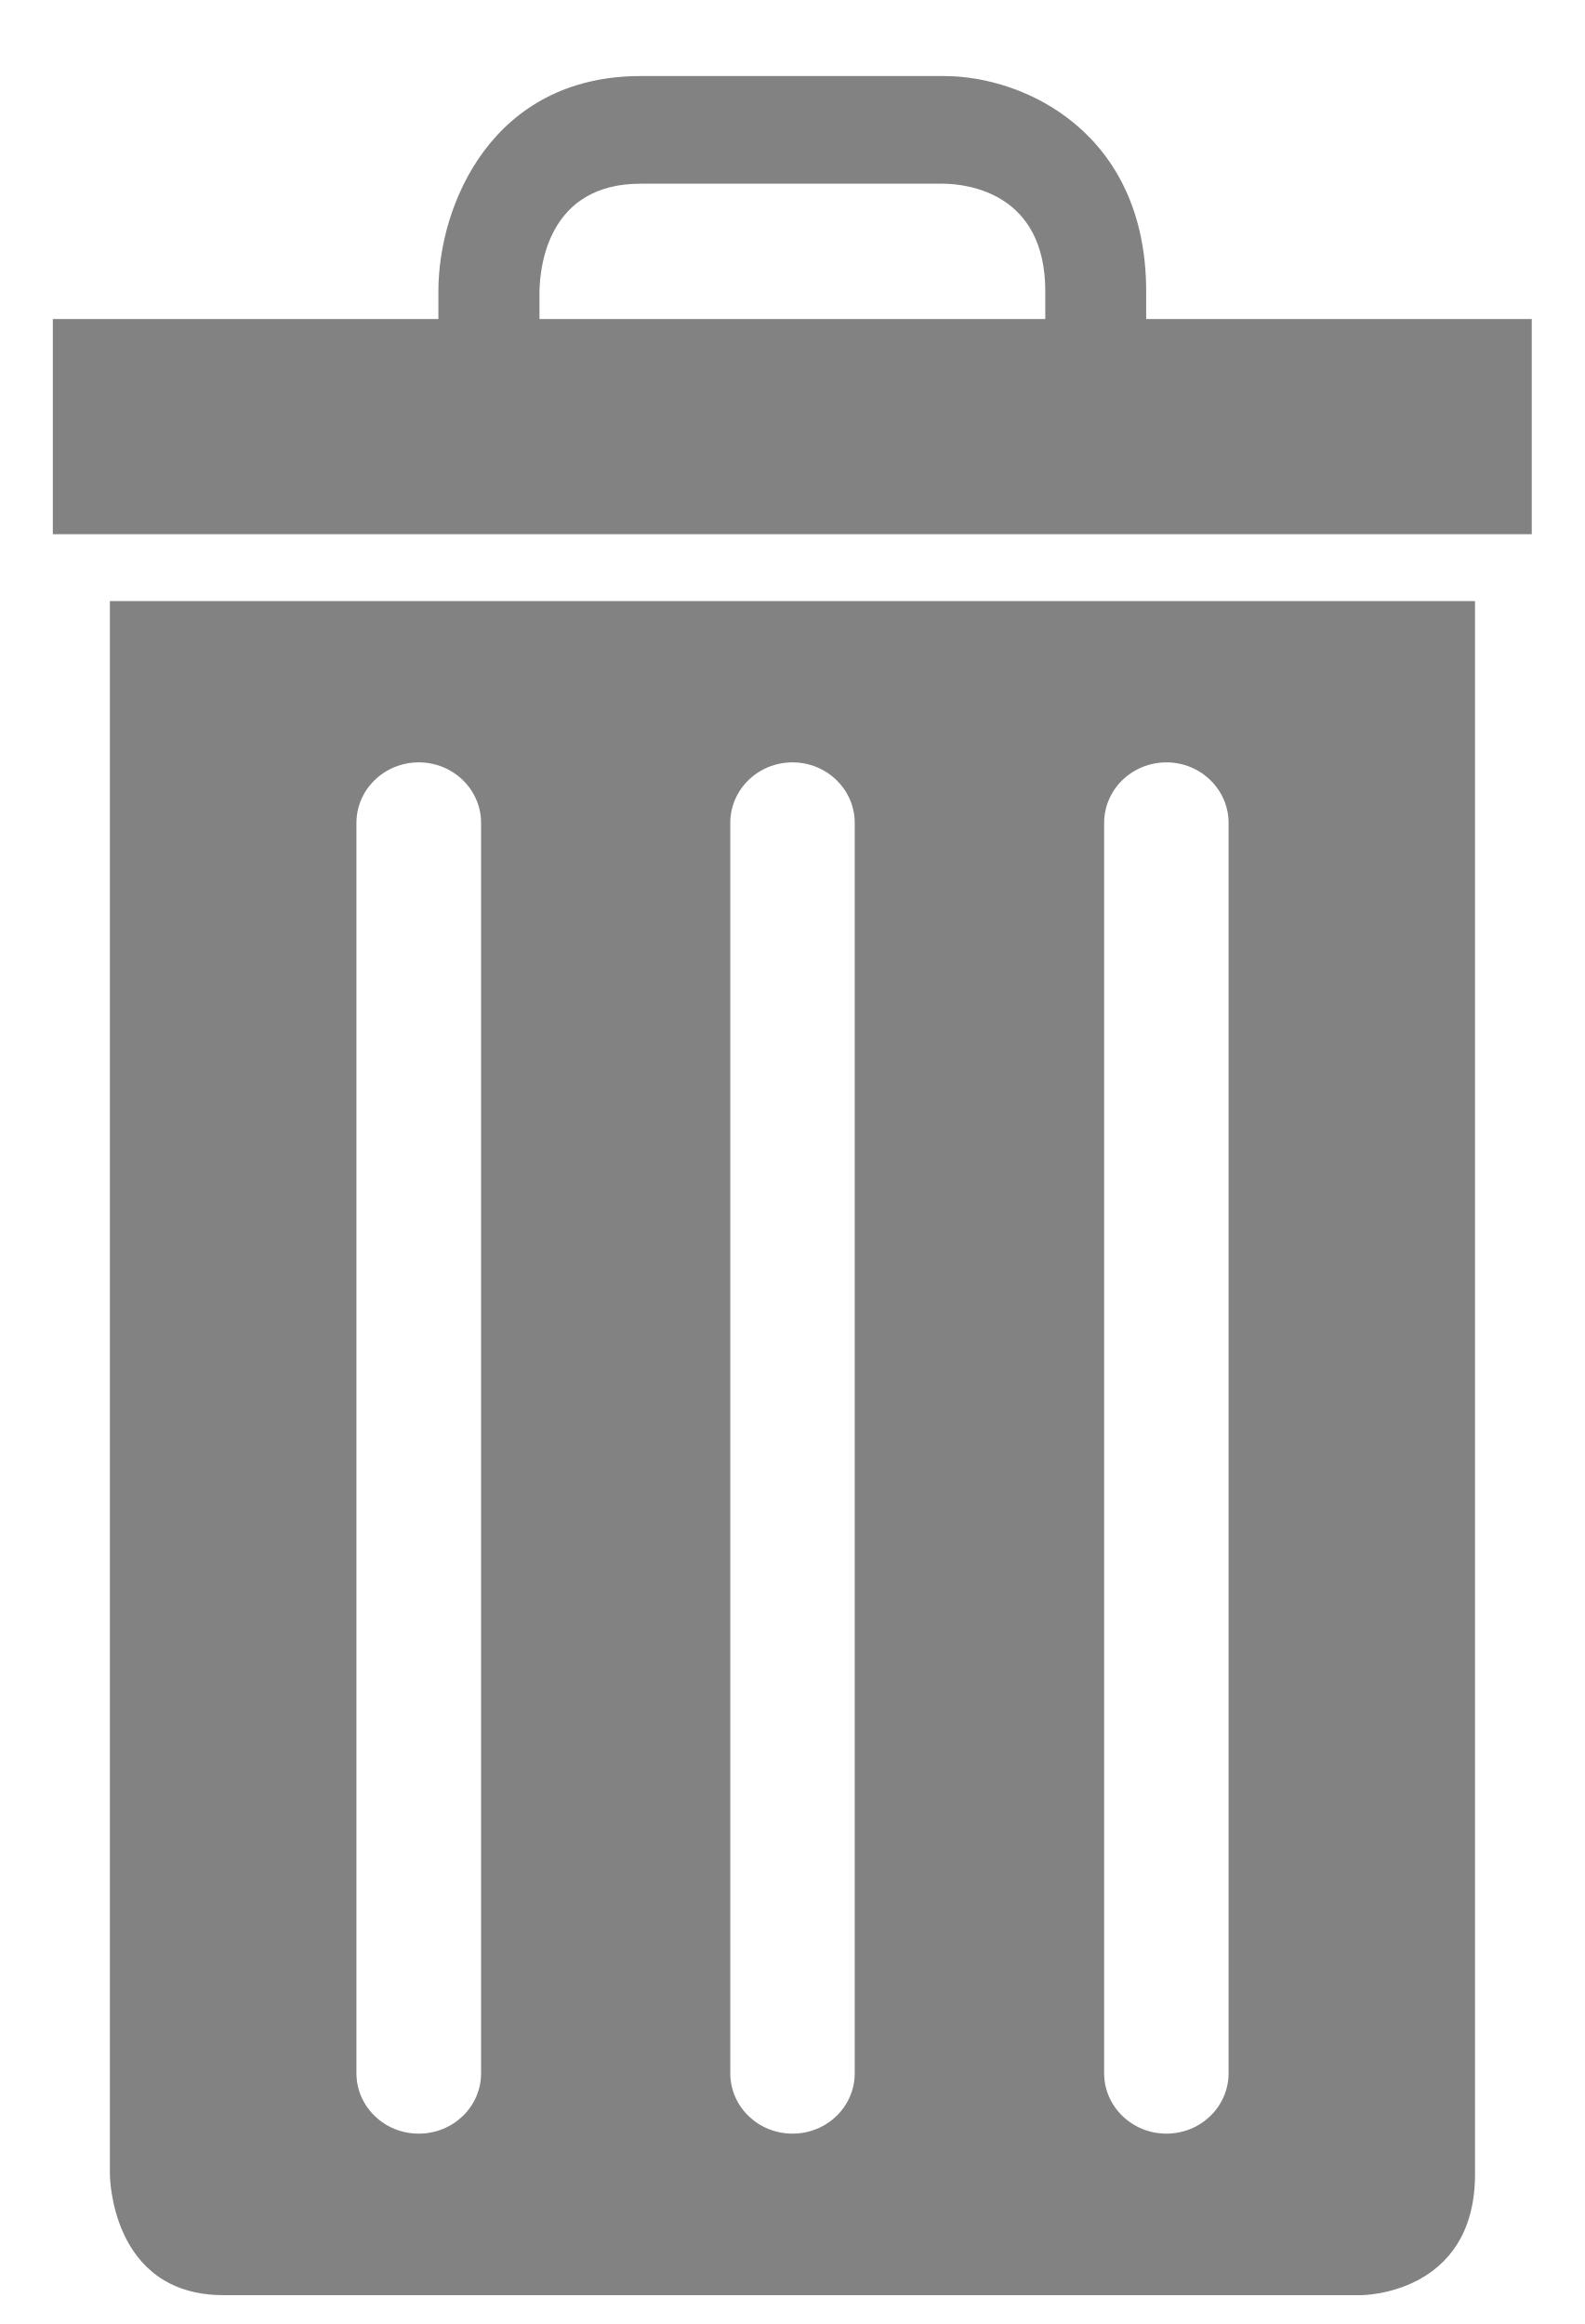
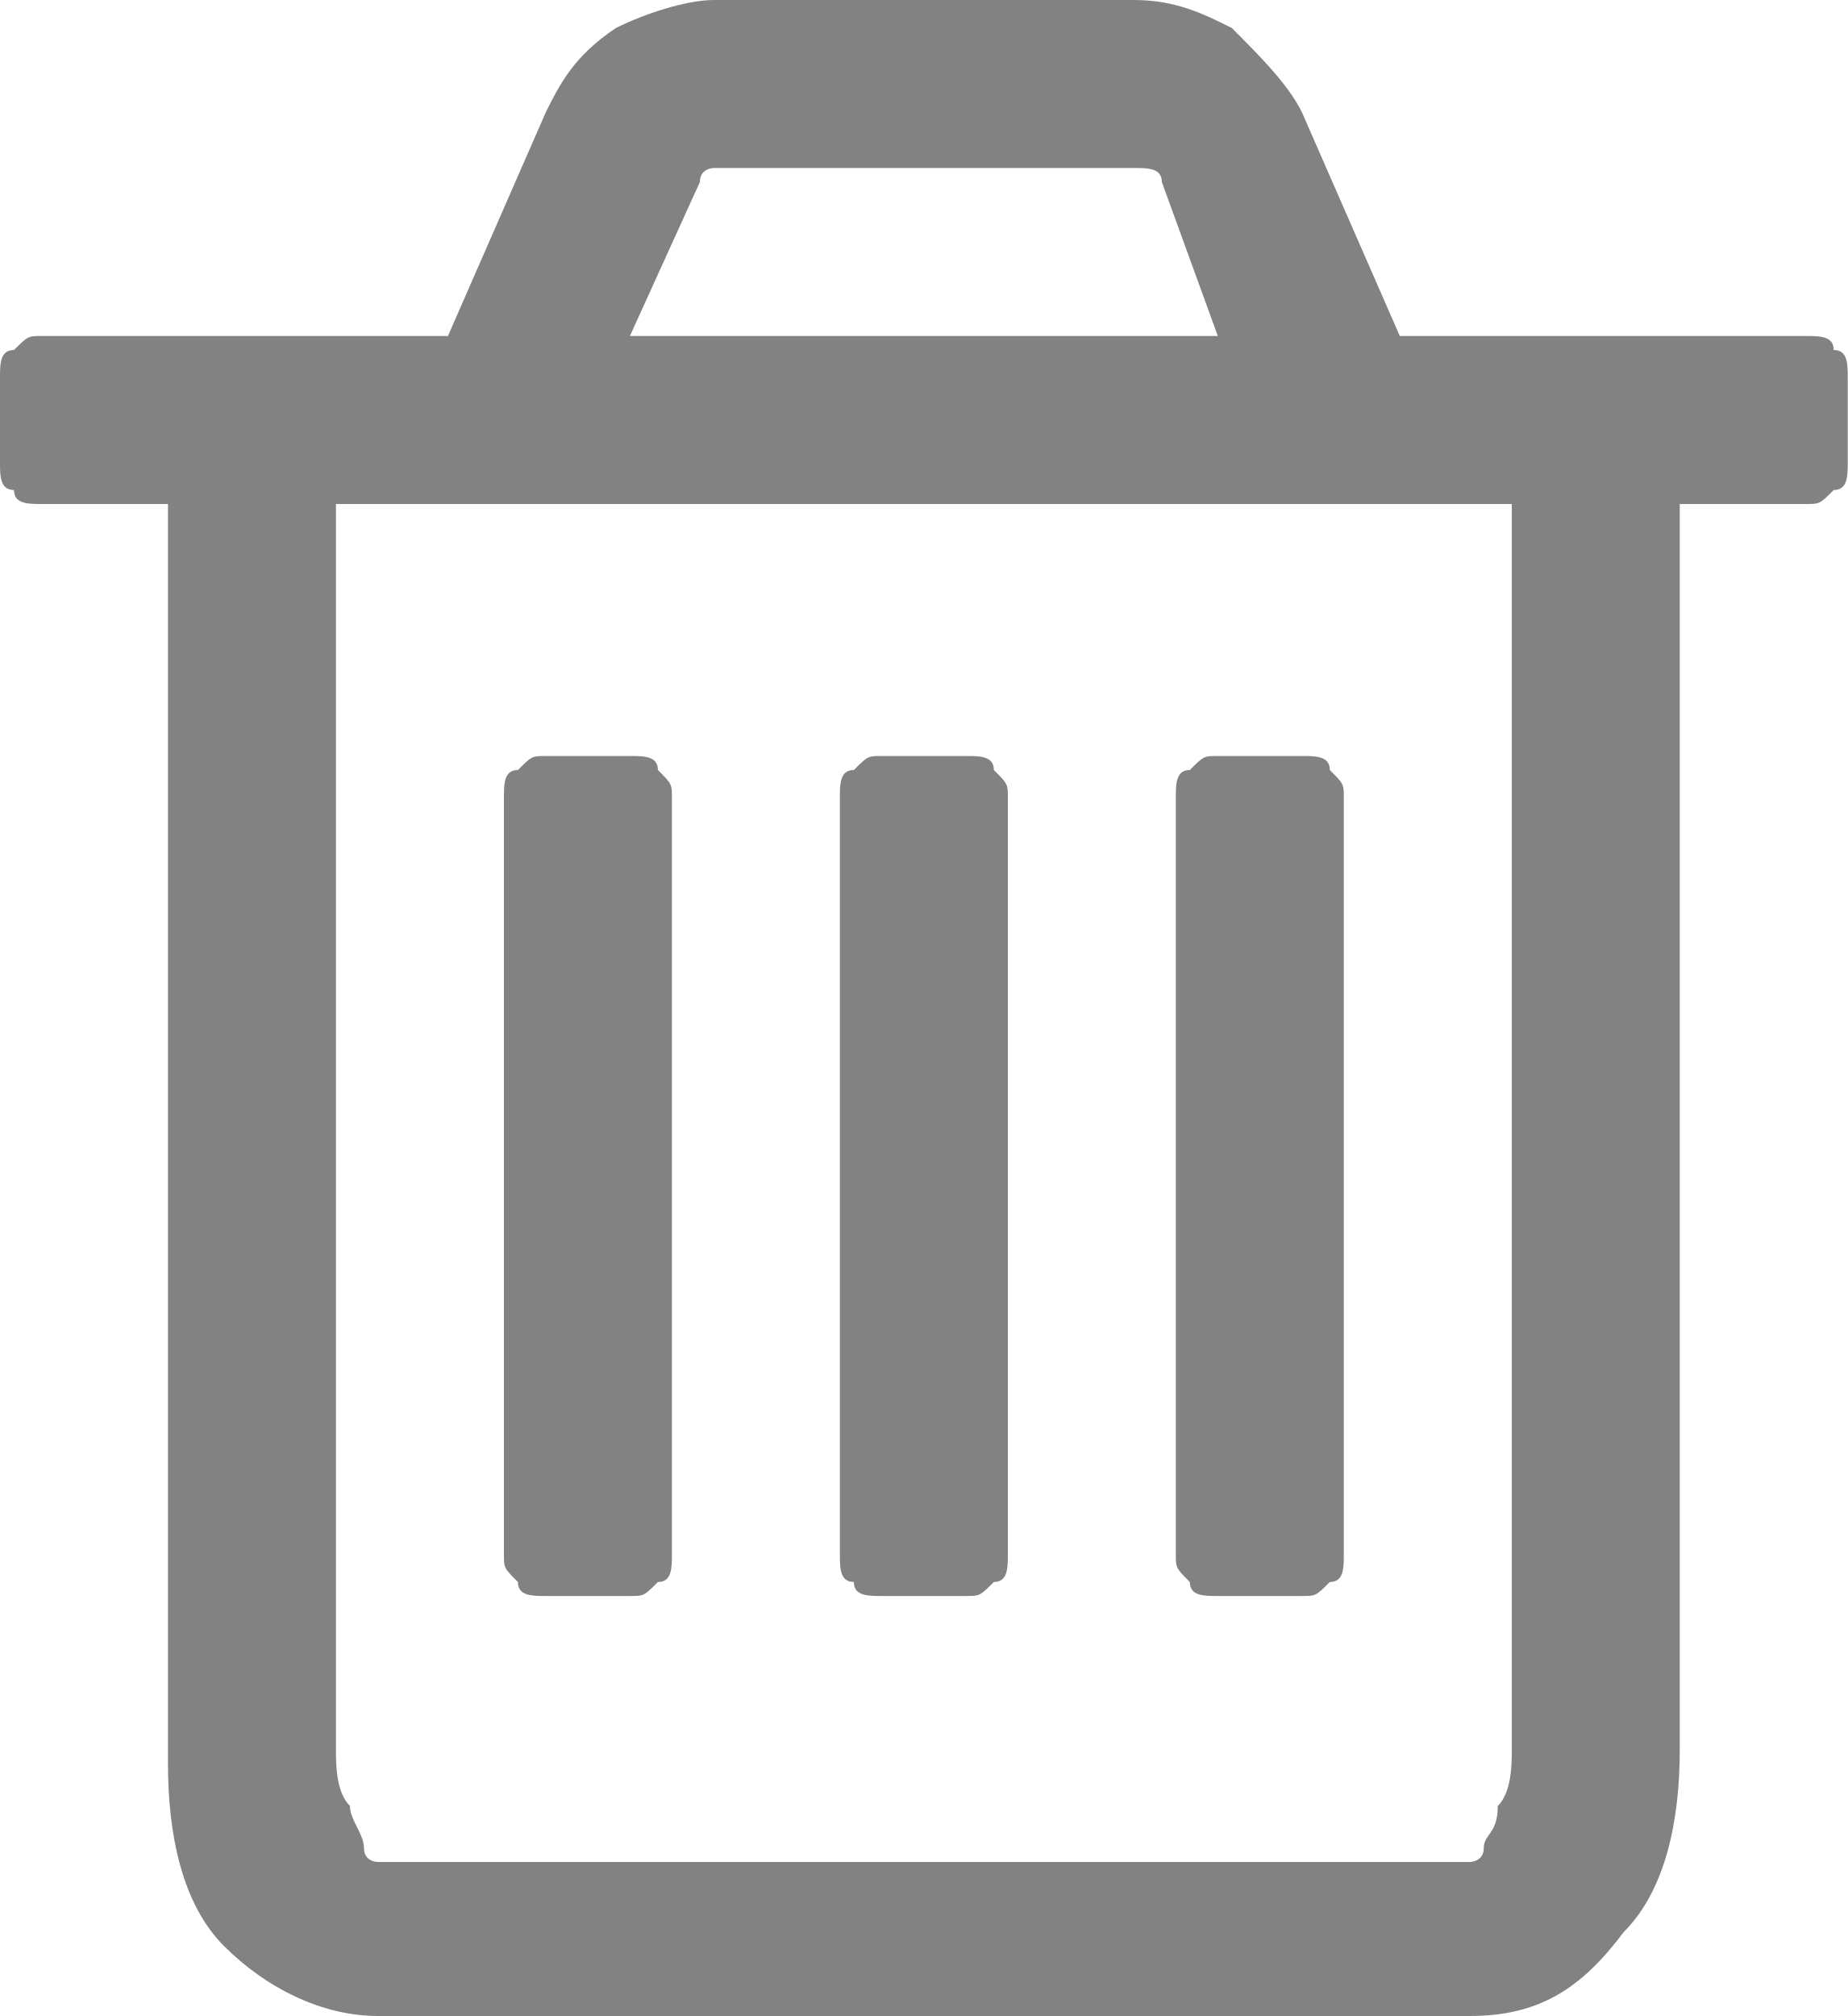
- <svg xmlns="http://www.w3.org/2000/svg" xmlns:xlink="http://www.w3.org/1999/xlink" width="15" height="22" viewBox="0 0 15 22" version="1.1">
-   <g id="Canvas" transform="translate(-3786 1358)">
-     <g id="icon_trash_01" style="mix-blend-mode:normal;">
-       <g id="Vector" style="mix-blend-mode:normal;">
-         <use xlink:href="#path0_fill" transform="translate(3786.5 -1354.98)" fill="#828282" style="mix-blend-mode:normal;" />
-       </g>
-       <g id="Group" style="mix-blend-mode:normal;">
-         <g id="Vector" style="mix-blend-mode:normal;">
-           <use xlink:href="#path1_fill" transform="translate(3790.15 -1357.28)" fill="#828282" style="mix-blend-mode:normal;" />
-         </g>
-       </g>
-       <g id="Vector" style="mix-blend-mode:normal;">
-         <use xlink:href="#path2_fill" transform="translate(3787.04 -1352.31)" fill="#828282" style="mix-blend-mode:normal;" />
-       </g>
-     </g>
-   </g>
-   <defs>
-     <path id="path0_fill" d="M 14 0L 0 0L 0 2.037L 14 2.037L 14 0Z" />
-     <path id="path1_fill" d="M 6.7 3.564L 5.745 3.564L 5.745 2.037C 5.745 1.106 5.009 1.022 4.783 1.019L 1.914 1.019C 1.039 1.019 0.961 1.801 0.957 2.04L 0.957 3.564L -5.51143e-08 3.564L -5.51143e-08 2.037C -5.51143e-08 1.219 0.509 -1.91637e-08 1.914 -1.91637e-08L 4.787 -1.91637e-08C 5.556 -1.91637e-08 6.7 0.541 6.7 2.037L 6.7 3.564Z" />
-     <path id="path2_fill" d="M 2.62853e-07 -1.80364e-08L 2.62853e-07 14.891C 2.62853e-07 14.891 1.32486e-07 16.037 1.077 16.037L 11.846 16.037C 11.846 16.037 12.923 16.037 12.923 14.891L 12.923 -1.80364e-08L 2.62853e-07 -1.80364e-08ZM 3.514 13.936C 3.514 14.253 3.25 14.508 2.924 14.508C 2.598 14.508 2.334 14.252 2.334 13.936L 2.334 2.1C 2.334 1.784 2.598 1.527 2.924 1.527C 3.25 1.527 3.514 1.784 3.514 2.1L 3.514 13.936ZM 7.051 13.936C 7.051 14.253 6.787 14.508 6.462 14.508C 6.136 14.508 5.873 14.252 5.873 13.936L 5.873 2.1C 5.873 1.784 6.136 1.527 6.462 1.527C 6.787 1.527 7.051 1.784 7.051 2.1L 7.051 13.936ZM 10.59 13.936C 10.59 14.253 10.326 14.508 10.002 14.508C 9.676 14.508 9.412 14.252 9.412 13.936L 9.412 2.1C 9.412 1.784 9.676 1.527 10.002 1.527C 10.326 1.527 10.59 1.784 10.59 2.1L 10.59 13.936Z" />
-   </defs>
+ <svg xmlns="http://www.w3.org/2000/svg" version="1.1" id="Layer_1" x="0px" y="0px" viewBox="0 0 13.2 14.4" style="enable-background:new 0 0 13.2 14.4;" xml:space="preserve">
+   <style type="text/css">
+ 	.st0{fill:#828282;}
+ </style>
+   <path class="st0" d="M13.2,2.7v0.6c0,0.1,0,0.2-0.1,0.2c-0.1,0.1-0.1,0.1-0.2,0.1H12v8.9c0,0.5-0.1,1-0.4,1.3  c-0.3,0.4-0.6,0.6-1.1,0.6H2.7c-0.4,0-0.8-0.2-1.1-0.5s-0.4-0.8-0.4-1.3V3.6H0.3c-0.1,0-0.2,0-0.2-0.1C0,3.5,0,3.4,0,3.3V2.7  c0-0.1,0-0.2,0.1-0.2c0.1-0.1,0.1-0.1,0.2-0.1h2.9l0.7-1.6C4,0.6,4.1,0.4,4.4,0.2C4.6,0.1,4.9,0,5.1,0h3c0.3,0,0.5,0.1,0.7,0.2  c0.2,0.2,0.4,0.4,0.5,0.6L10,2.4h2.9c0.1,0,0.2,0,0.2,0.1C13.2,2.5,13.2,2.6,13.2,2.7z M10.8,12.5V3.6H2.4v8.9c0,0.1,0,0.3,0.1,0.4  c0,0.1,0.1,0.2,0.1,0.3c0,0.1,0.1,0.1,0.1,0.1h7.8c0,0,0.1,0,0.1-0.1c0-0.1,0.1-0.1,0.1-0.3C10.8,12.8,10.8,12.6,10.8,12.5z   M4.8,5.7v5.4c0,0.1,0,0.2-0.1,0.2c-0.1,0.1-0.1,0.1-0.2,0.1H3.9c-0.1,0-0.2,0-0.2-0.1c-0.1-0.1-0.1-0.1-0.1-0.2V5.7  c0-0.1,0-0.2,0.1-0.2c0.1-0.1,0.1-0.1,0.2-0.1h0.6c0.1,0,0.2,0,0.2,0.1C4.8,5.6,4.8,5.6,4.8,5.7z M4.5,2.4h4.2L8.3,1.3  c0-0.1-0.1-0.1-0.2-0.1h-3C5.1,1.2,5,1.2,5,1.3L4.5,2.4z M7.2,5.7v5.4c0,0.1,0,0.2-0.1,0.2c-0.1,0.1-0.1,0.1-0.2,0.1H6.3  c-0.1,0-0.2,0-0.2-0.1C6,11.3,6,11.2,6,11.1V5.7c0-0.1,0-0.2,0.1-0.2c0.1-0.1,0.1-0.1,0.2-0.1h0.6c0.1,0,0.2,0,0.2,0.1  C7.2,5.6,7.2,5.6,7.2,5.7z M9.6,5.7v5.4c0,0.1,0,0.2-0.1,0.2c-0.1,0.1-0.1,0.1-0.2,0.1H8.7c-0.1,0-0.2,0-0.2-0.1  c-0.1-0.1-0.1-0.1-0.1-0.2V5.7c0-0.1,0-0.2,0.1-0.2c0.1-0.1,0.1-0.1,0.2-0.1h0.6c0.1,0,0.2,0,0.2,0.1C9.6,5.6,9.6,5.6,9.6,5.7z" />
</svg>
